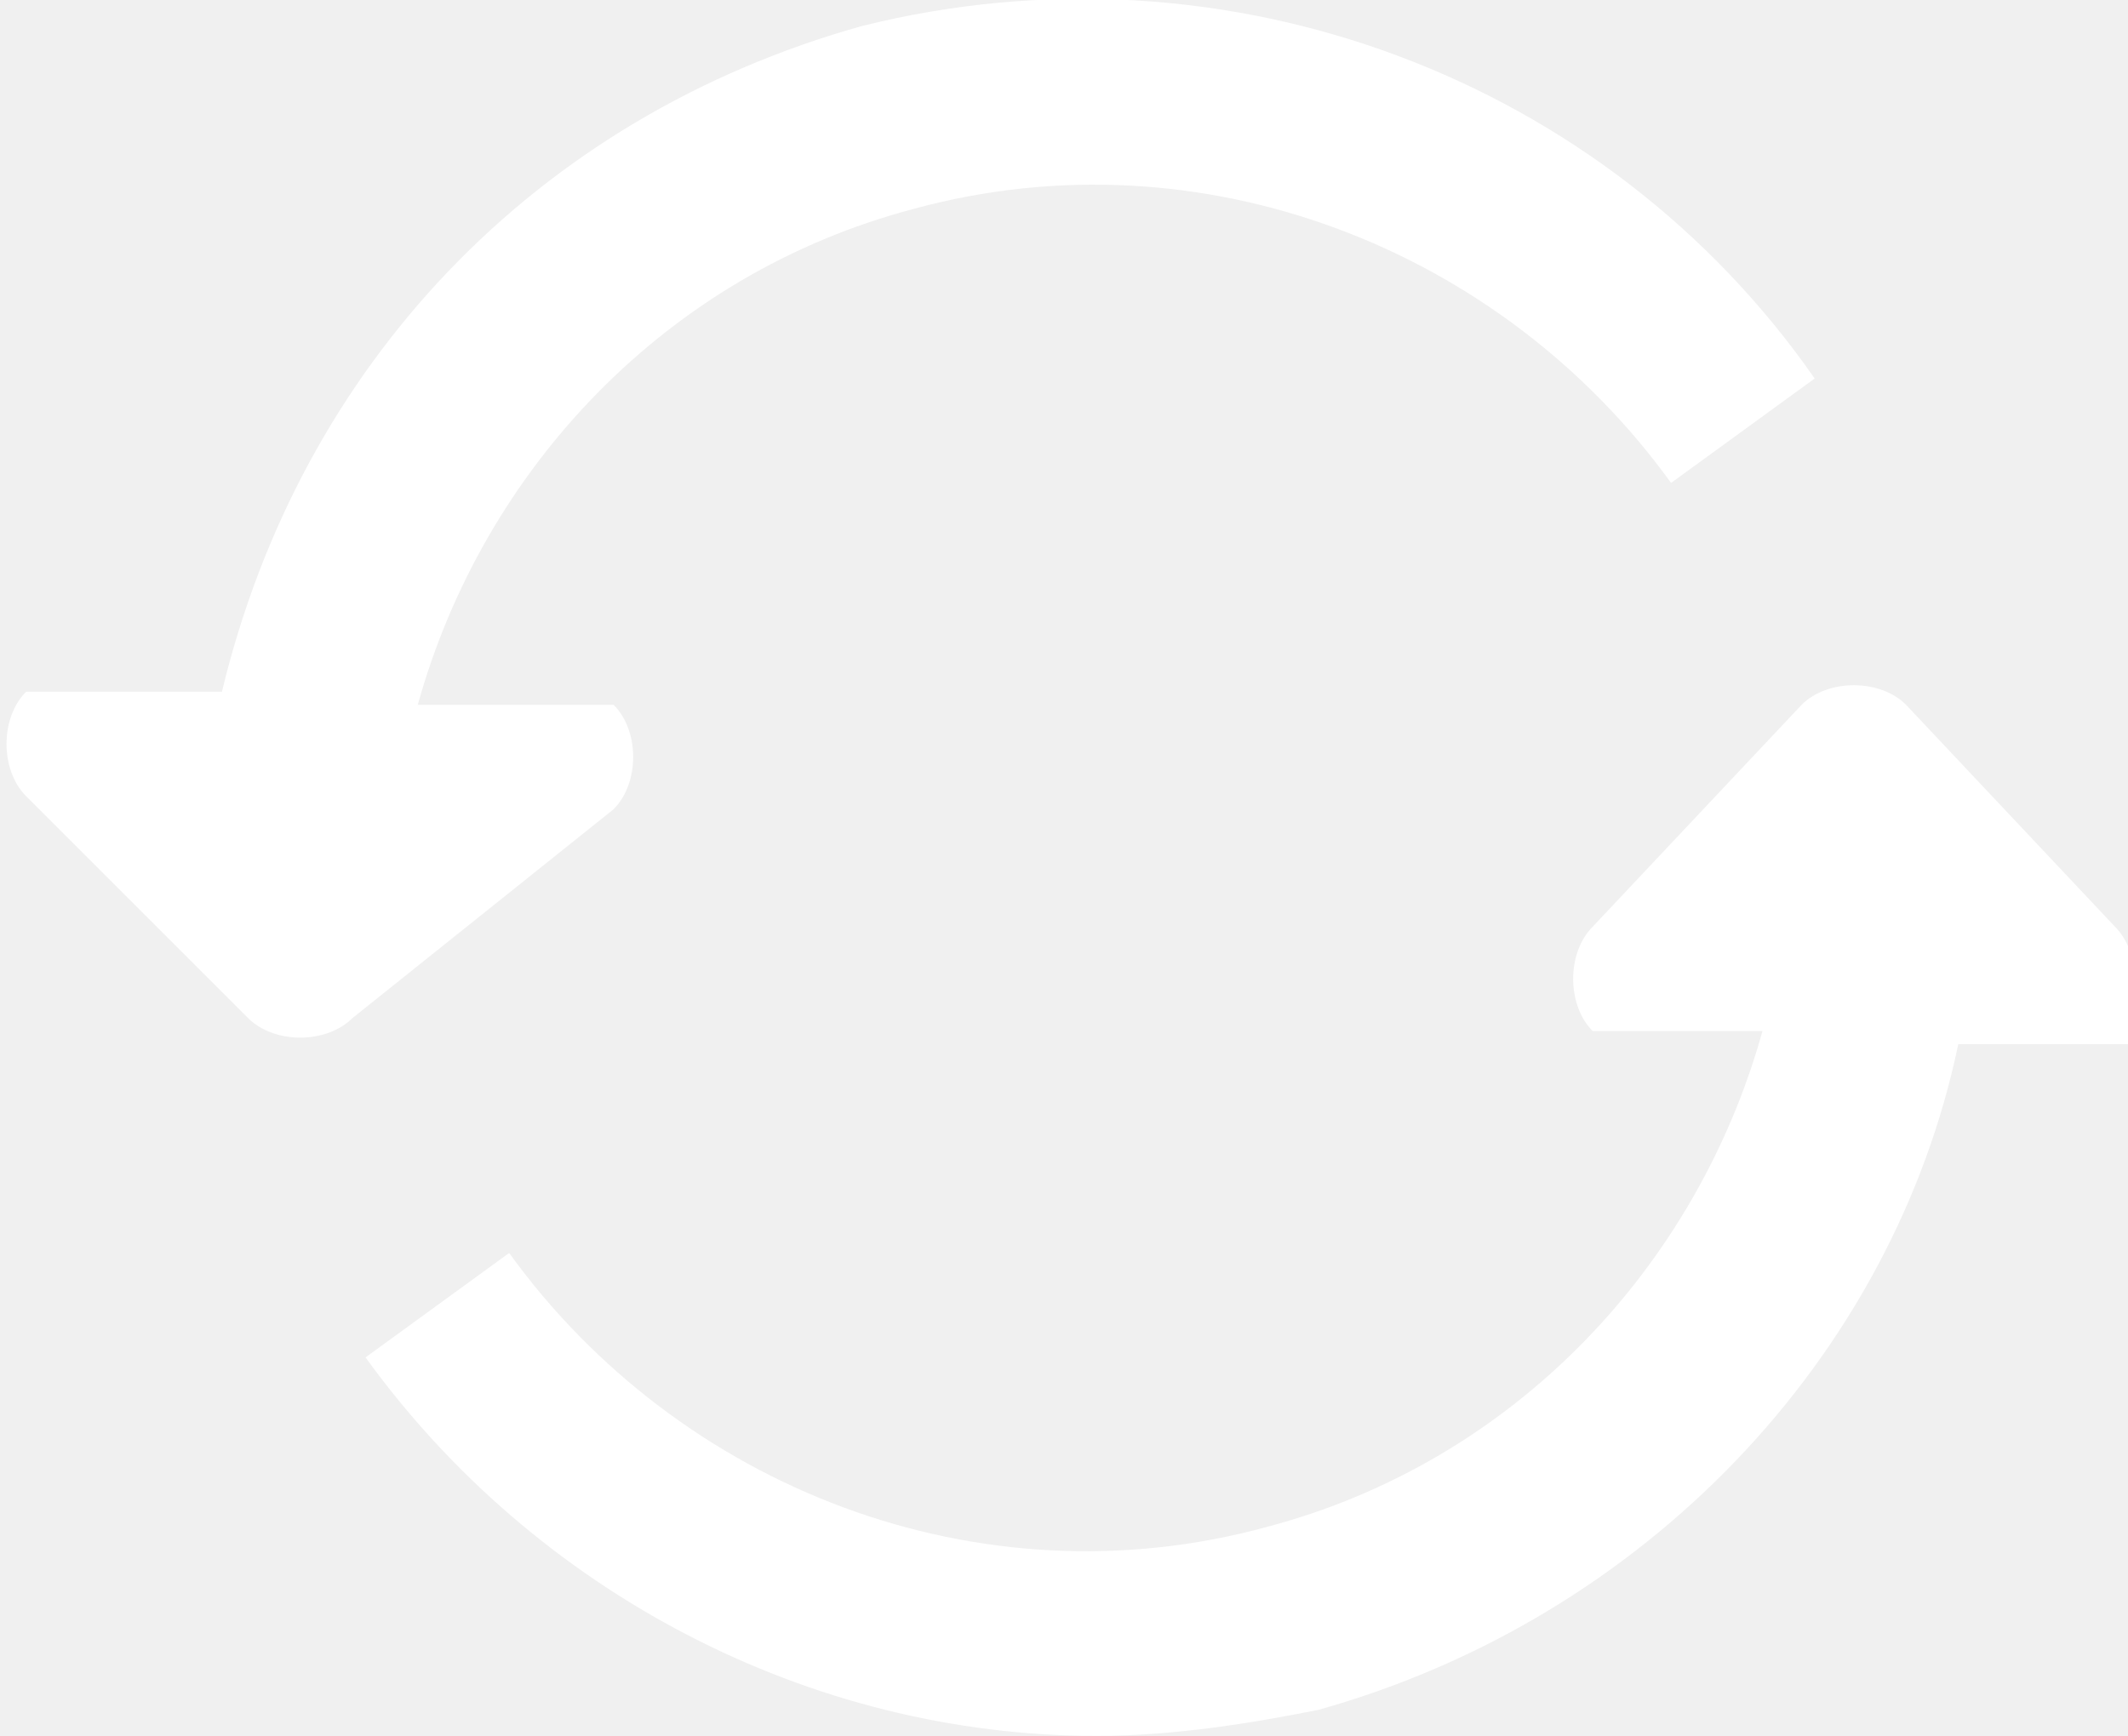
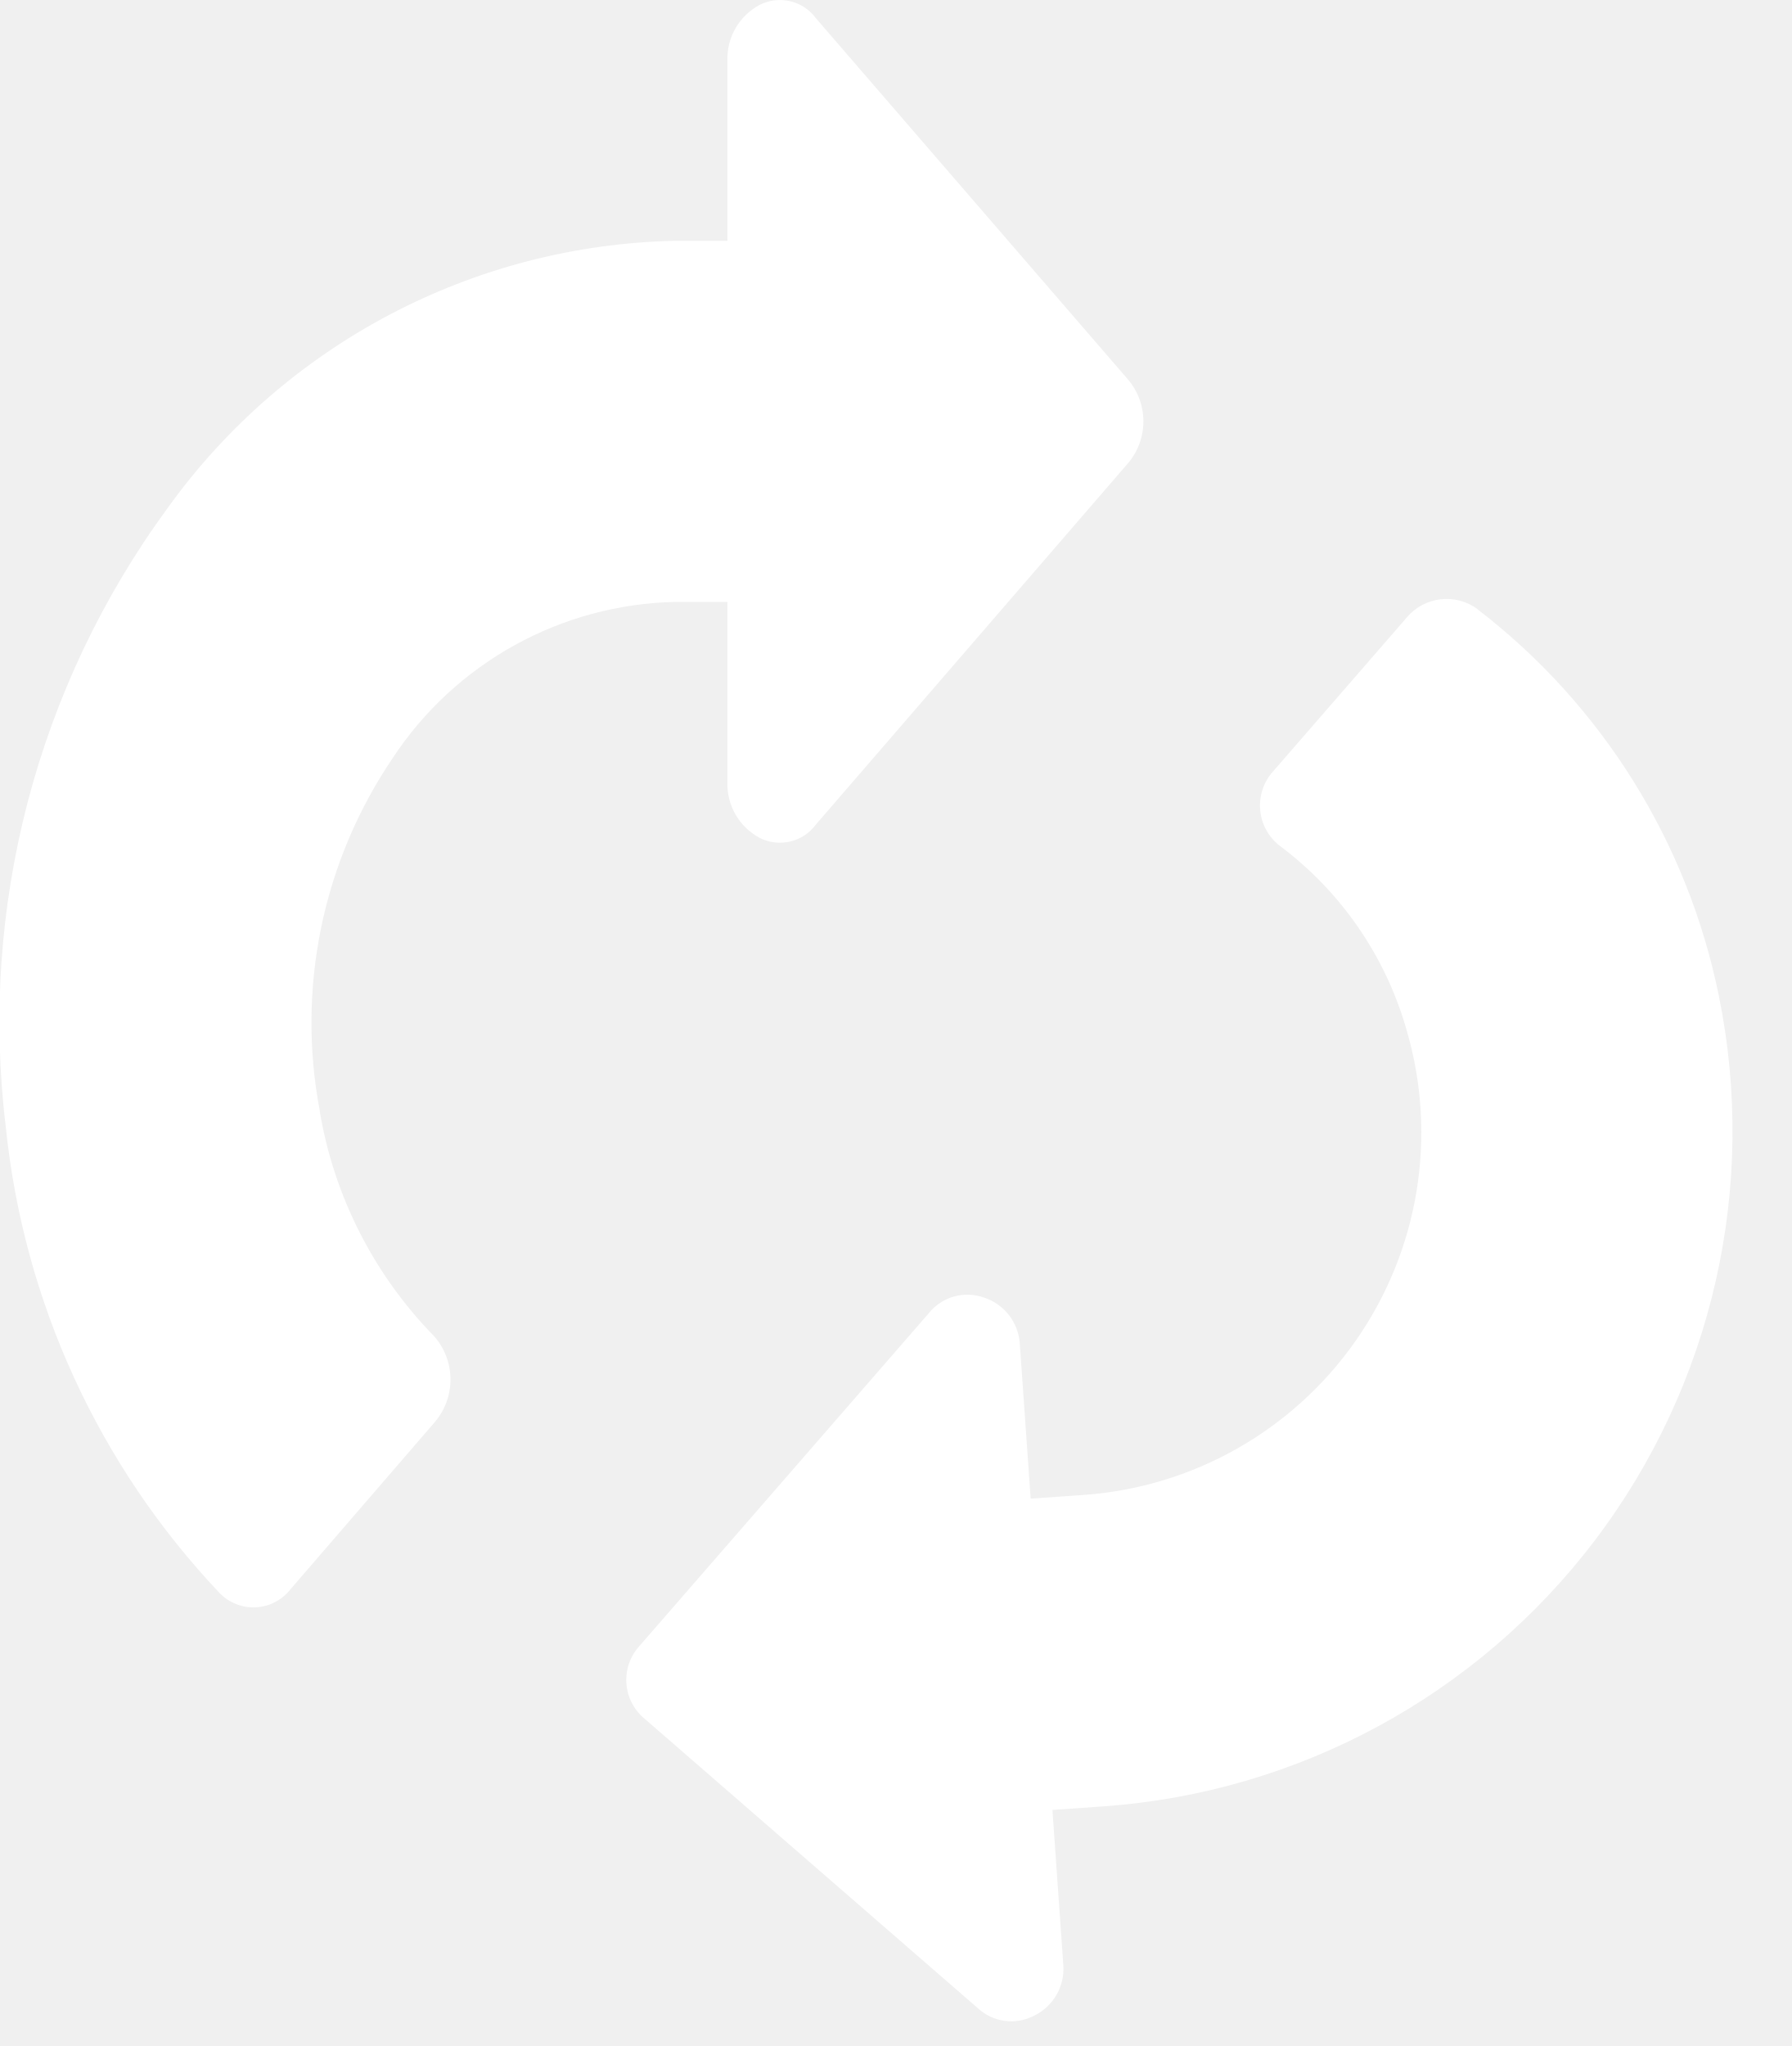
- <svg xmlns="http://www.w3.org/2000/svg" width="16.3" height="13.3" viewBox="-297 390.9 16.3 13.3">
-   <path d="M-280.8 398l-1.6-1.7c-.2-.2-.6-.2-.8 0l-1.6 1.7c-.2.2-.2.6 0 .8h1.3c-.5 1.8-1.9 3.3-3.8 3.8-2.2.6-4.5-.3-5.8-2.1l-1.1.8c1.3 1.8 3.4 2.9 5.6 2.9.6 0 1.2-.1 1.7-.2 2.5-.7 4.4-2.7 4.9-5.1h1.3c.1-.3.1-.7-.1-.9zm-11.5-.9c.2-.2.2-.6 0-.8h-1.5c.5-1.8 1.9-3.3 3.8-3.8 2.2-.6 4.5.3 5.8 2.1l1.1-.8c-1.6-2.3-4.5-3.4-7.3-2.7-2.5.7-4.3 2.6-4.9 5.1h-1.5c-.2.2-.2.6 0 .8l1.7 1.7c.2.2.6.2.8 0l2-1.6z" fill="#fff" />
+ <svg xmlns="http://www.w3.org/2000/svg" viewBox="0 0 29.778 33.994">
+   <defs>
+     <style>.a{fill:#fff;}</style>
+   </defs>
+   <g transform="translate(-2.004 0.001)">
+     <path class="a" d="M5.319,18.461A7.833,7.833,0,0,1,6.526,12.6,5.764,5.764,0,0,1,11.228,10h.864v3a1.011,1.011,0,0,0,.536.92.742.742,0,0,0,.933-.22l5.184-6a1.074,1.074,0,0,0,0-1.4L13.561.3a.742.742,0,0,0-.933-.22,1.011,1.011,0,0,0-.536.92V4h-.864A10.66,10.66,0,0,0,2.786,8.445,14.44,14.44,0,0,0,.1,18.721a13.213,13.213,0,0,0,3.551,7.744A.782.782,0,0,0,4.835,26.4l2.4-2.78A1.089,1.089,0,0,0,7.218,22.2a7,7,0,0,1-1.9-3.734Z" transform="translate(2 0)" />
+     <path class="a" d="M20.352,2.856a.864.864,0,0,0-1.18.052l-2.4,2.4a.846.846,0,0,0,.019,1.231,5.8,5.8,0,0,1,1.9,3.228,6.035,6.035,0,0,1-5.914,7.305h-.864V14.482a.864.864,0,0,0-.536-.794.819.819,0,0,0-.933.19L5.259,19.059a.834.834,0,0,0,0,1.209l5.184,5.181a.819.819,0,0,0,.933.19.864.864,0,0,0,.536-.794V22.254h.864A11.24,11.24,0,0,0,23.9,9.543a10.8,10.8,0,0,0-3.551-6.687Z" transform="matrix(0.998, -0.07, 0.07, 0.998, 6.047, 8.695)" />
+   </g>
</svg>
